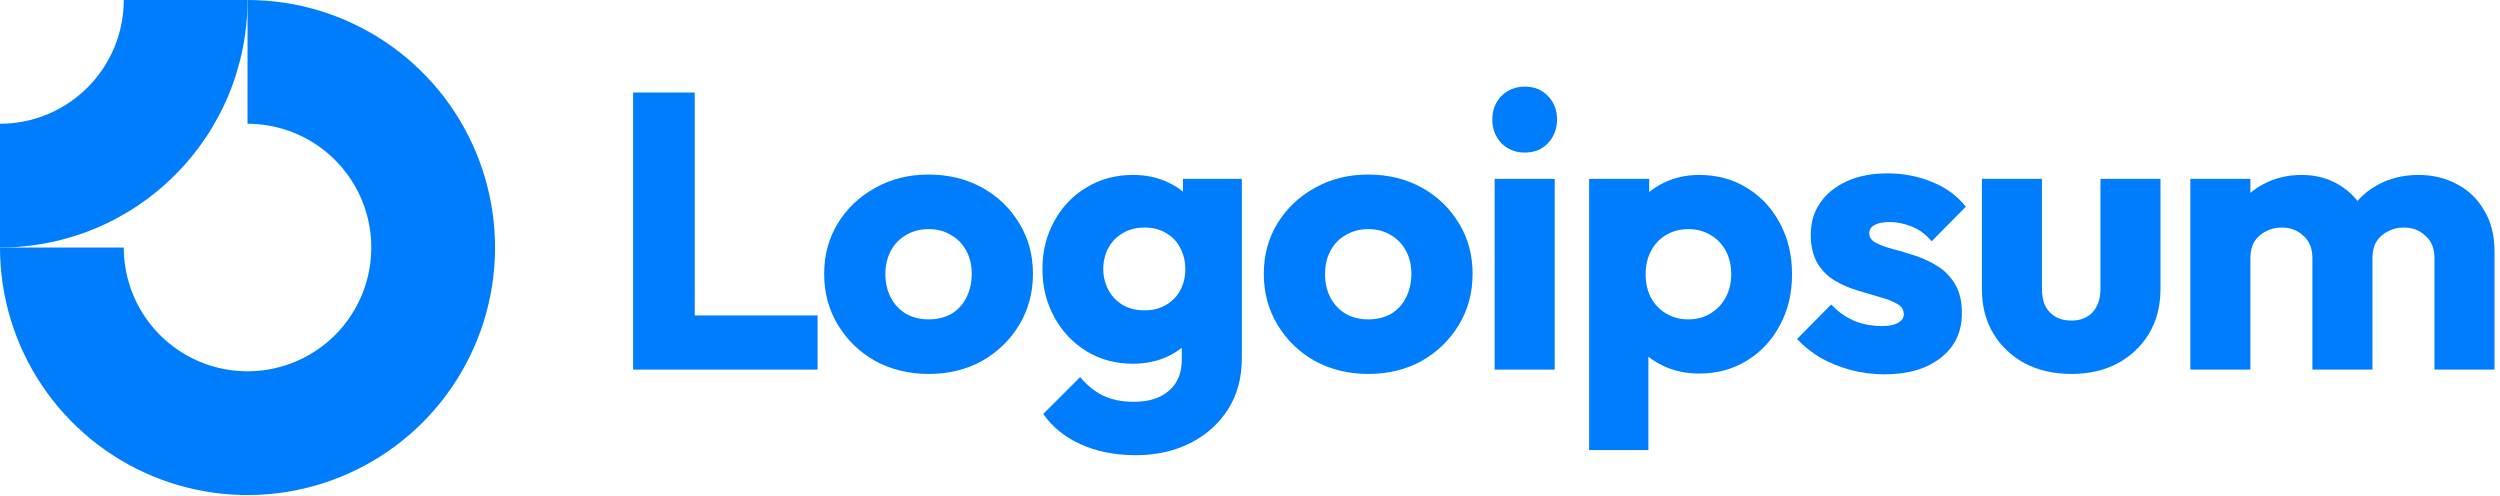
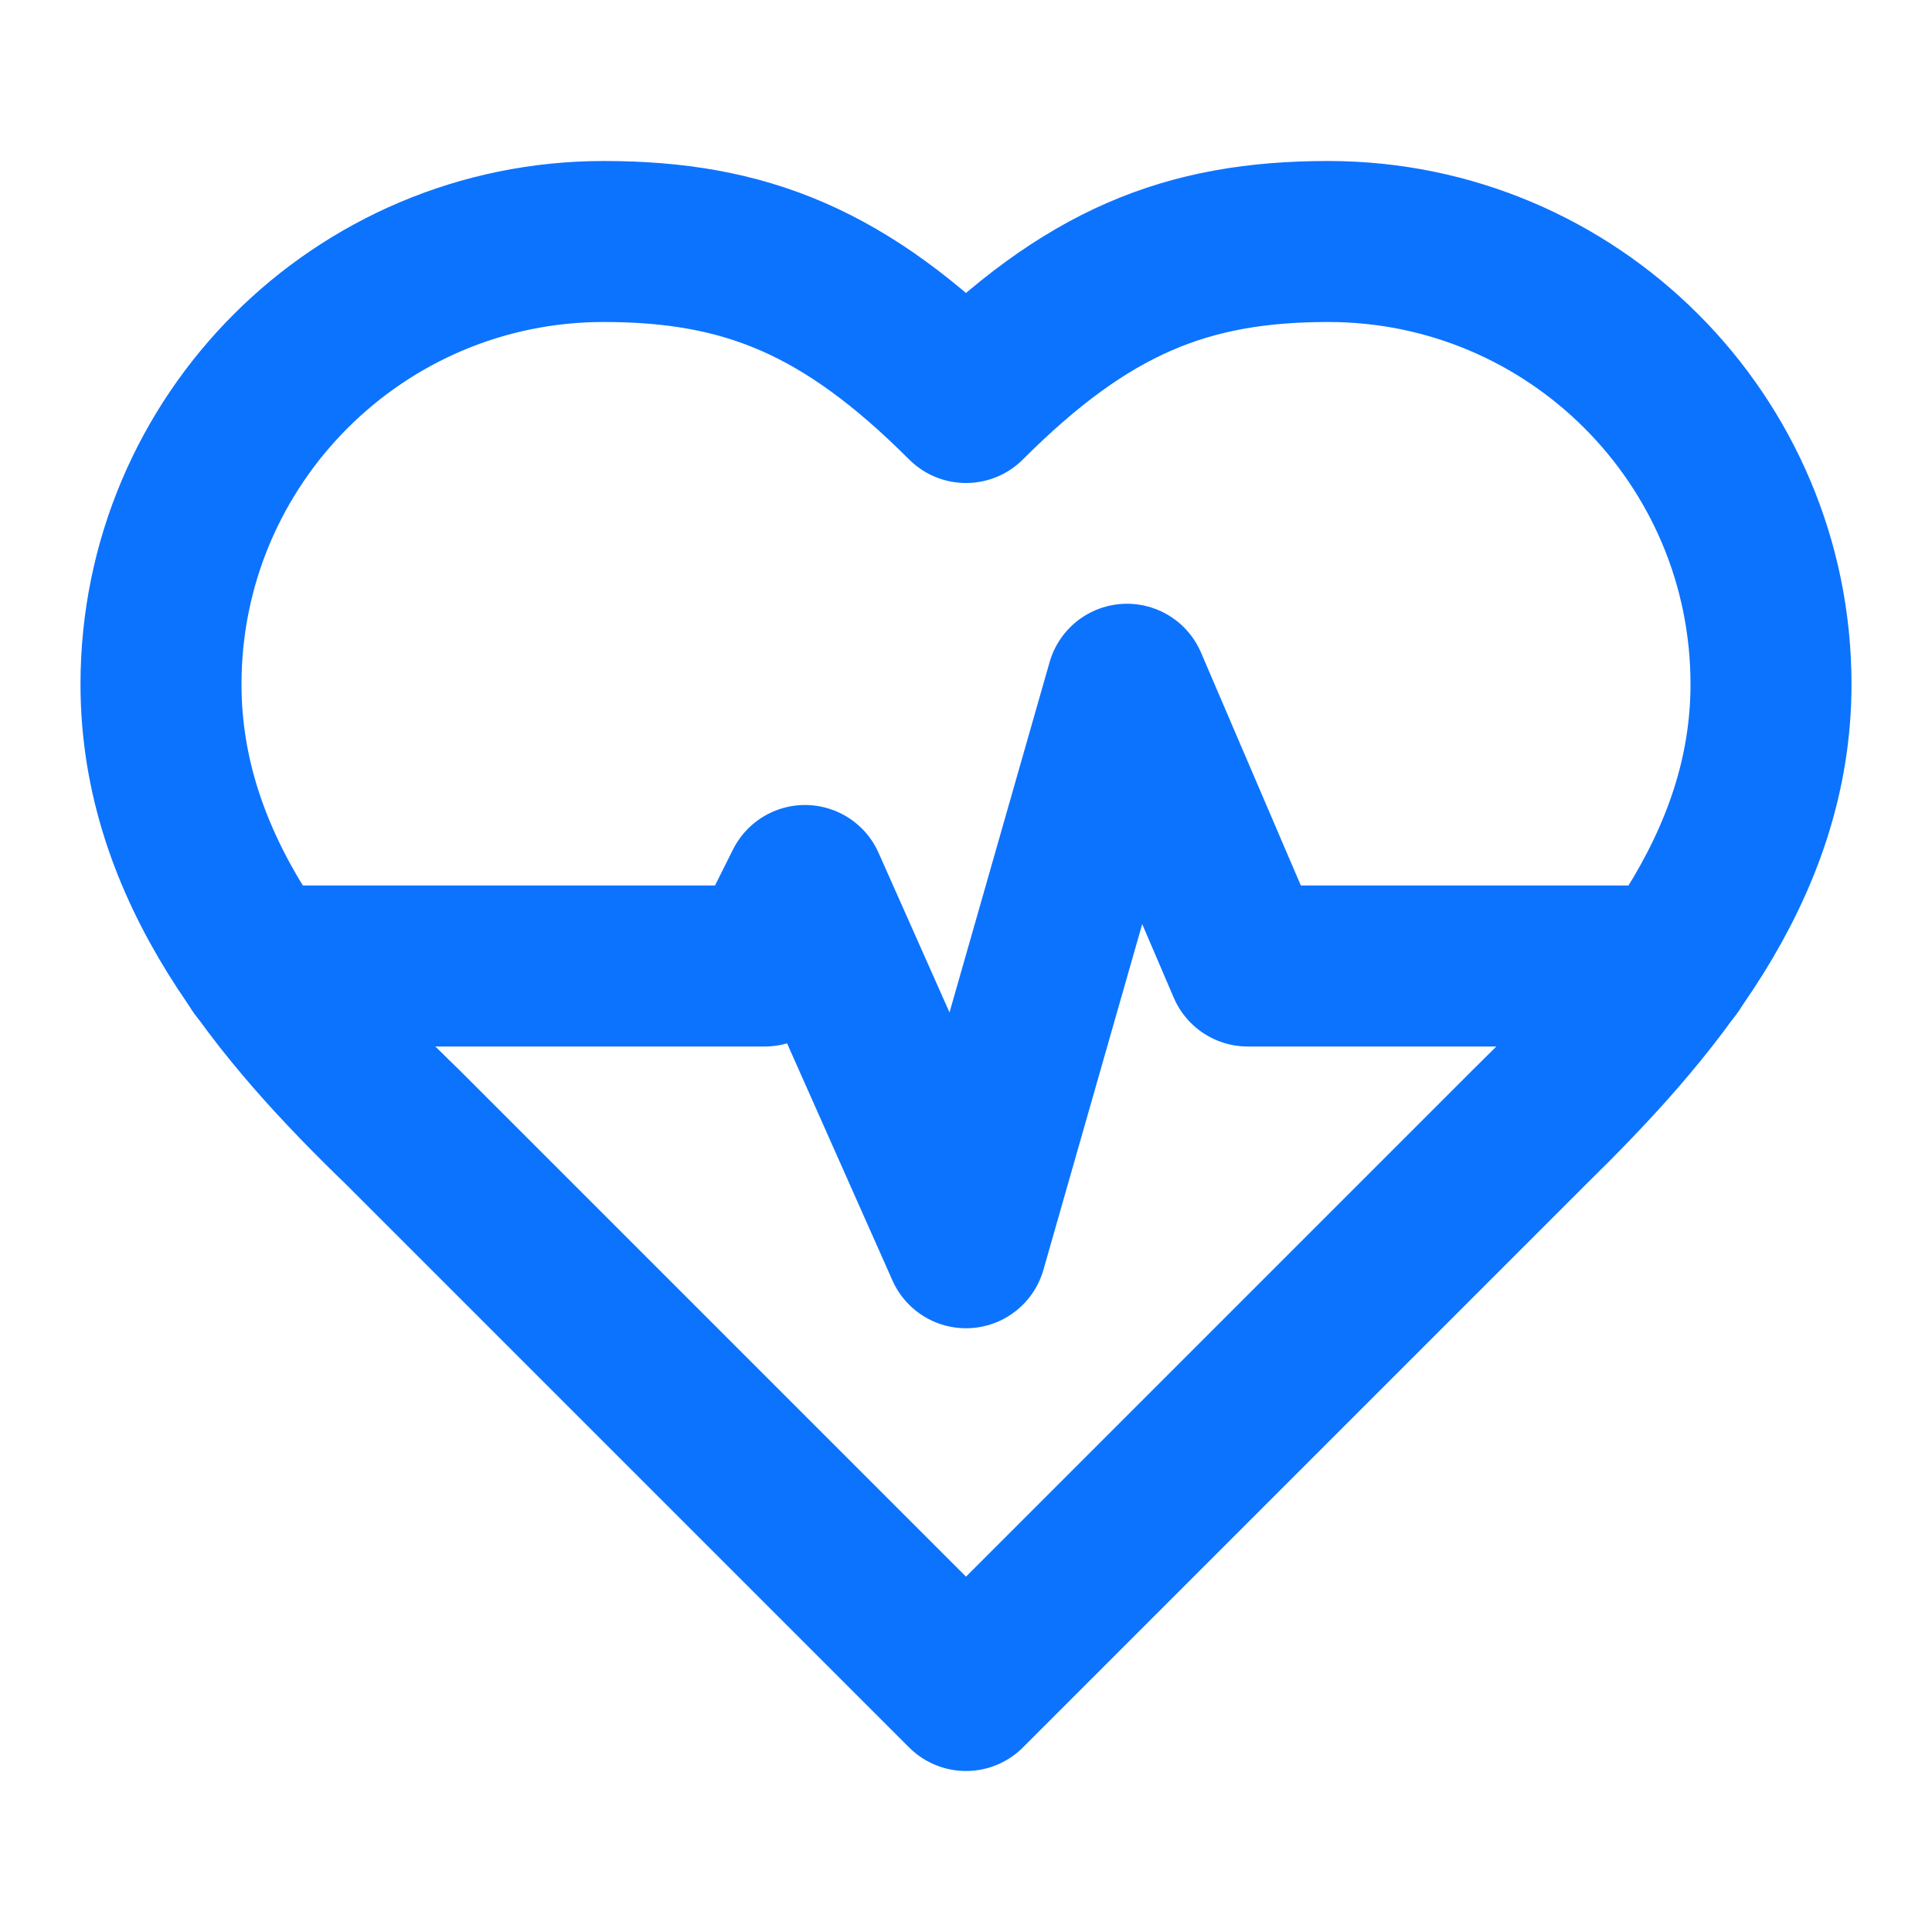
- <svg xmlns="http://www.w3.org/2000/svg" id="logo-87" width="202" height="40" viewBox="0 0 202 40" fill="none">
-   <path class="ccustom" fill-rule="evenodd" clip-rule="evenodd" d="M25.556 11.685C23.911 10.586 21.978 10 20 10V0C23.956 0 27.822 1.173 31.111 3.371C34.4 5.568 36.964 8.692 38.478 12.346C39.991 16.001 40.387 20.022 39.616 23.902C38.844 27.781 36.939 31.345 34.142 34.142C31.345 36.939 27.781 38.844 23.902 39.616C20.022 40.387 16.001 39.991 12.346 38.478C8.692 36.964 5.568 34.4 3.371 31.111C1.173 27.822 0 23.956 0 20H10C10 21.978 10.586 23.911 11.685 25.556C12.784 27.2 14.346 28.482 16.173 29.239C18 29.996 20.011 30.194 21.951 29.808C23.891 29.422 25.672 28.47 27.071 27.071C28.47 25.672 29.422 23.891 29.808 21.951C30.194 20.011 29.996 18 29.239 16.173C28.482 14.346 27.2 12.784 25.556 11.685Z" fill="#007DFC" />
-   <path class="ccustom" fill-rule="evenodd" clip-rule="evenodd" d="M10 1.47023e-06C10 1.313 9.741 2.614 9.239 3.827C8.736 5.04 8 6.142 7.071 7.071C6.142 8 5.04 8.736 3.827 9.239C2.614 9.741 1.313 10 6.15916e-06 10L5.72205e-06 20C2.626 20 5.227 19.483 7.654 18.478C10.08 17.473 12.285 15.999 14.142 14.142C15.999 12.285 17.473 10.08 18.478 7.654C19.483 5.227 20 2.626 20 -3.8147e-06L10 1.47023e-06Z" fill="#007DFC" />
-   <path class="ccustom" d="M125.619 14.453H120.767V29.865H125.619V14.453Z" fill="#007DFC" />
-   <path class="ccustom" d="M121.307 11.567C121.814 12.074 122.448 12.328 123.209 12.328C123.97 12.328 124.594 12.074 125.08 11.567C125.567 11.038 125.81 10.404 125.81 9.664C125.81 8.903 125.567 8.268 125.08 7.761C124.594 7.254 123.97 7 123.209 7C122.448 7 121.814 7.254 121.307 7.761C120.82 8.268 120.577 8.903 120.577 9.664C120.577 10.404 120.82 11.038 121.307 11.567Z" fill="#007DFC" />
-   <path class="ccustom" d="M51.156 29.865V7.476H56.135V25.488H66.061V29.865H51.156Z" fill="#007DFC" />
-   <path class="ccustom" fill-rule="evenodd" clip-rule="evenodd" d="M75.027 30.214C73.442 30.214 72.004 29.865 70.715 29.167C69.446 28.448 68.442 27.476 67.702 26.25C66.962 25.023 66.592 23.649 66.592 22.127C66.592 20.605 66.962 19.241 67.702 18.036C68.442 16.831 69.446 15.88 70.715 15.182C71.983 14.463 73.421 14.104 75.027 14.104C76.634 14.104 78.072 14.453 79.34 15.15C80.609 15.848 81.613 16.81 82.353 18.036C83.093 19.241 83.463 20.605 83.463 22.127C83.463 23.649 83.093 25.023 82.353 26.25C81.613 27.476 80.609 28.448 79.34 29.167C78.072 29.865 76.634 30.214 75.027 30.214ZM75.027 25.806C75.725 25.806 76.338 25.658 76.867 25.362C77.395 25.044 77.797 24.611 78.072 24.061C78.368 23.491 78.516 22.846 78.516 22.127C78.516 21.408 78.368 20.784 78.072 20.256C77.776 19.706 77.364 19.283 76.835 18.987C76.328 18.67 75.725 18.512 75.027 18.512C74.351 18.512 73.748 18.67 73.22 18.987C72.691 19.283 72.279 19.706 71.983 20.256C71.687 20.806 71.539 21.44 71.539 22.159C71.539 22.856 71.687 23.491 71.983 24.061C72.279 24.611 72.691 25.044 73.22 25.362C73.748 25.658 74.351 25.806 75.027 25.806Z" fill="#007DFC" />
-   <path class="ccustom" fill-rule="evenodd" clip-rule="evenodd" d="M87.306 35.89C88.595 36.482 90.086 36.778 91.777 36.778C93.426 36.778 94.896 36.45 96.185 35.795C97.475 35.14 98.49 34.231 99.23 33.068C99.969 31.905 100.34 30.531 100.34 28.945V14.453H95.583V15.488C95.229 15.19 94.827 14.94 94.378 14.738C93.553 14.336 92.612 14.135 91.555 14.135C90.139 14.135 88.881 14.474 87.781 15.15C86.682 15.806 85.815 16.715 85.181 17.877C84.547 19.019 84.23 20.309 84.23 21.746C84.23 23.163 84.547 24.453 85.181 25.615C85.815 26.778 86.682 27.698 87.781 28.374C88.881 29.051 90.139 29.389 91.555 29.389C92.591 29.389 93.532 29.188 94.378 28.787C94.787 28.592 95.157 28.363 95.487 28.099V29.072C95.487 30.15 95.139 30.985 94.441 31.577C93.764 32.169 92.824 32.465 91.619 32.465C90.646 32.465 89.811 32.296 89.113 31.958C88.437 31.62 87.824 31.123 87.274 30.467L84.293 33.448C85.033 34.505 86.037 35.319 87.306 35.89ZM94.219 24.632C93.733 24.928 93.151 25.076 92.475 25.076C91.798 25.076 91.206 24.928 90.699 24.632C90.213 24.336 89.832 23.934 89.557 23.427C89.282 22.899 89.145 22.338 89.145 21.746C89.145 21.112 89.282 20.541 89.557 20.034C89.832 19.526 90.223 19.125 90.731 18.829C91.238 18.533 91.819 18.385 92.475 18.385C93.151 18.385 93.733 18.533 94.219 18.829C94.726 19.125 95.107 19.526 95.361 20.034C95.635 20.541 95.773 21.112 95.773 21.746C95.773 22.381 95.635 22.951 95.361 23.459C95.107 23.945 94.726 24.336 94.219 24.632Z" fill="#007DFC" />
-   <path class="ccustom" fill-rule="evenodd" clip-rule="evenodd" d="M110.551 30.214C108.965 30.214 107.527 29.865 106.238 29.167C104.969 28.448 103.965 27.476 103.225 26.25C102.485 25.023 102.115 23.649 102.115 22.127C102.115 20.605 102.485 19.241 103.225 18.036C103.965 16.831 104.969 15.88 106.238 15.182C107.506 14.463 108.944 14.104 110.551 14.104C112.157 14.104 113.595 14.453 114.863 15.15C116.132 15.848 117.136 16.81 117.876 18.036C118.616 19.241 118.986 20.605 118.986 22.127C118.986 23.649 118.616 25.023 117.876 26.25C117.136 27.476 116.132 28.448 114.863 29.167C113.595 29.865 112.157 30.214 110.551 30.214ZM110.551 25.806C111.248 25.806 111.861 25.658 112.39 25.362C112.918 25.044 113.32 24.611 113.595 24.061C113.891 23.491 114.039 22.846 114.039 22.127C114.039 21.408 113.891 20.784 113.595 20.256C113.299 19.706 112.887 19.283 112.358 18.987C111.851 18.67 111.248 18.512 110.551 18.512C109.874 18.512 109.271 18.67 108.743 18.987C108.214 19.283 107.802 19.706 107.506 20.256C107.21 20.806 107.062 21.44 107.062 22.159C107.062 22.856 107.21 23.491 107.506 24.061C107.802 24.611 108.214 25.044 108.743 25.362C109.271 25.658 109.874 25.806 110.551 25.806Z" fill="#007DFC" />
-   <path class="ccustom" fill-rule="evenodd" clip-rule="evenodd" d="M137.281 30.182C136.246 30.182 135.294 29.981 134.427 29.579C133.971 29.368 133.559 29.116 133.191 28.822V36.366H128.402V14.453H133.254V15.516C133.606 15.228 133.997 14.979 134.427 14.77C135.294 14.347 136.246 14.135 137.281 14.135C138.74 14.135 140.03 14.484 141.15 15.182C142.292 15.88 143.18 16.831 143.814 18.036C144.47 19.241 144.797 20.615 144.797 22.159C144.797 23.702 144.47 25.076 143.814 26.281C143.18 27.486 142.292 28.438 141.15 29.135C140.03 29.833 138.74 30.182 137.281 30.182ZM136.394 25.806C137.091 25.806 137.694 25.647 138.201 25.33C138.73 25.013 139.142 24.579 139.438 24.03C139.734 23.48 139.882 22.856 139.882 22.159C139.882 21.44 139.734 20.806 139.438 20.256C139.142 19.706 138.73 19.283 138.201 18.987C137.694 18.67 137.102 18.512 136.425 18.512C135.749 18.512 135.146 18.67 134.618 18.987C134.11 19.283 133.709 19.706 133.413 20.256C133.117 20.806 132.969 21.44 132.969 22.159C132.969 22.856 133.106 23.48 133.381 24.03C133.677 24.579 134.089 25.013 134.618 25.33C135.146 25.647 135.738 25.806 136.394 25.806Z" fill="#007DFC" />
-   <path class="ccustom" d="M149.546 29.896C150.434 30.129 151.332 30.245 152.241 30.245C154.165 30.245 155.687 29.801 156.808 28.913C157.949 28.026 158.52 26.831 158.52 25.33C158.52 24.357 158.341 23.575 157.981 22.983C157.622 22.37 157.157 21.884 156.586 21.524C156.015 21.165 155.412 20.88 154.778 20.668C154.144 20.457 153.541 20.277 152.971 20.129C152.4 19.981 151.935 19.812 151.575 19.622C151.216 19.431 151.036 19.178 151.036 18.86C151.036 18.564 151.174 18.343 151.448 18.195C151.723 18.025 152.135 17.941 152.685 17.941C153.256 17.941 153.837 18.057 154.429 18.29C155.042 18.522 155.592 18.924 156.078 19.495L158.837 16.704C158.14 15.816 157.231 15.15 156.11 14.706C155.011 14.241 153.806 14.008 152.495 14.008C151.248 14.008 150.159 14.22 149.229 14.643C148.298 15.066 147.579 15.647 147.072 16.387C146.565 17.106 146.311 17.962 146.311 18.956C146.311 19.886 146.491 20.658 146.85 21.271C147.209 21.863 147.675 22.328 148.245 22.666C148.816 23.004 149.419 23.269 150.053 23.459C150.687 23.649 151.29 23.829 151.861 23.998C152.431 24.146 152.897 24.326 153.256 24.537C153.637 24.727 153.827 25.013 153.827 25.393C153.827 25.689 153.668 25.922 153.351 26.091C153.055 26.26 152.622 26.345 152.051 26.345C151.226 26.345 150.465 26.197 149.768 25.901C149.07 25.584 148.467 25.15 147.96 24.601L145.201 27.391C145.73 27.962 146.364 28.47 147.104 28.913C147.865 29.336 148.679 29.664 149.546 29.896Z" fill="#007DFC" />
-   <path class="ccustom" d="M167.368 30.214C165.952 30.214 164.694 29.928 163.595 29.357C162.516 28.765 161.671 27.962 161.058 26.947C160.444 25.911 160.138 24.727 160.138 23.395V14.453H164.99V23.332C164.99 23.86 165.074 24.315 165.244 24.696C165.434 25.076 165.709 25.372 166.068 25.584C166.428 25.795 166.861 25.901 167.368 25.901C168.087 25.901 168.658 25.679 169.081 25.235C169.504 24.77 169.715 24.135 169.715 23.332V14.453H174.567V23.364C174.567 24.717 174.261 25.911 173.647 26.947C173.034 27.962 172.189 28.765 171.11 29.357C170.032 29.928 168.785 30.214 167.368 30.214Z" fill="#007DFC" />
-   <path class="ccustom" d="M181.831 14.453H176.979V29.865H181.831V20.858C181.831 20.33 181.937 19.886 182.148 19.526C182.381 19.167 182.688 18.892 183.068 18.702C183.449 18.491 183.882 18.385 184.368 18.385C185.066 18.385 185.647 18.607 186.112 19.051C186.599 19.474 186.842 20.076 186.842 20.858V29.865H191.694V20.858C191.694 20.33 191.8 19.886 192.011 19.526C192.244 19.167 192.55 18.892 192.931 18.702C193.311 18.491 193.745 18.385 194.231 18.385C194.929 18.385 195.51 18.607 195.975 19.051C196.461 19.474 196.704 20.076 196.704 20.858V29.865H201.557V20.319C201.557 19.03 201.282 17.93 200.732 17.021C200.203 16.091 199.474 15.383 198.544 14.896C197.635 14.389 196.588 14.135 195.404 14.135C194.199 14.135 193.11 14.4 192.138 14.928C191.506 15.265 190.954 15.7 190.481 16.232C190.04 15.675 189.504 15.219 188.871 14.865C188.026 14.379 187.064 14.135 185.986 14.135C184.844 14.135 183.819 14.379 182.91 14.865C182.514 15.067 182.155 15.309 181.831 15.592V14.453Z" fill="#007DFC" />
+ <svg xmlns="http://www.w3.org/2000/svg" width="24" height="24" viewBox="0 0 24 24" fill="none" stroke="#0c73fe" stroke-width="2" stroke-linecap="round" stroke-linejoin="round" class="lucide lucide-heart-pulse">
+   <path d="M19 14c1.49-1.46 3-3.21 3-5.5A5.5 5.5 0 0 0 16.5 3c-1.76 0-3 .5-4.5 2-1.5-1.5-2.74-2-4.5-2A5.5 5.5 0 0 0 2 8.5c0 2.3 1.5 4.05 3 5.5l7 7Z" />
+   <path d="M3.22 12H9.5l.5-1 2 4.5 2-7 1.5 3.5h5.27" />
</svg>
